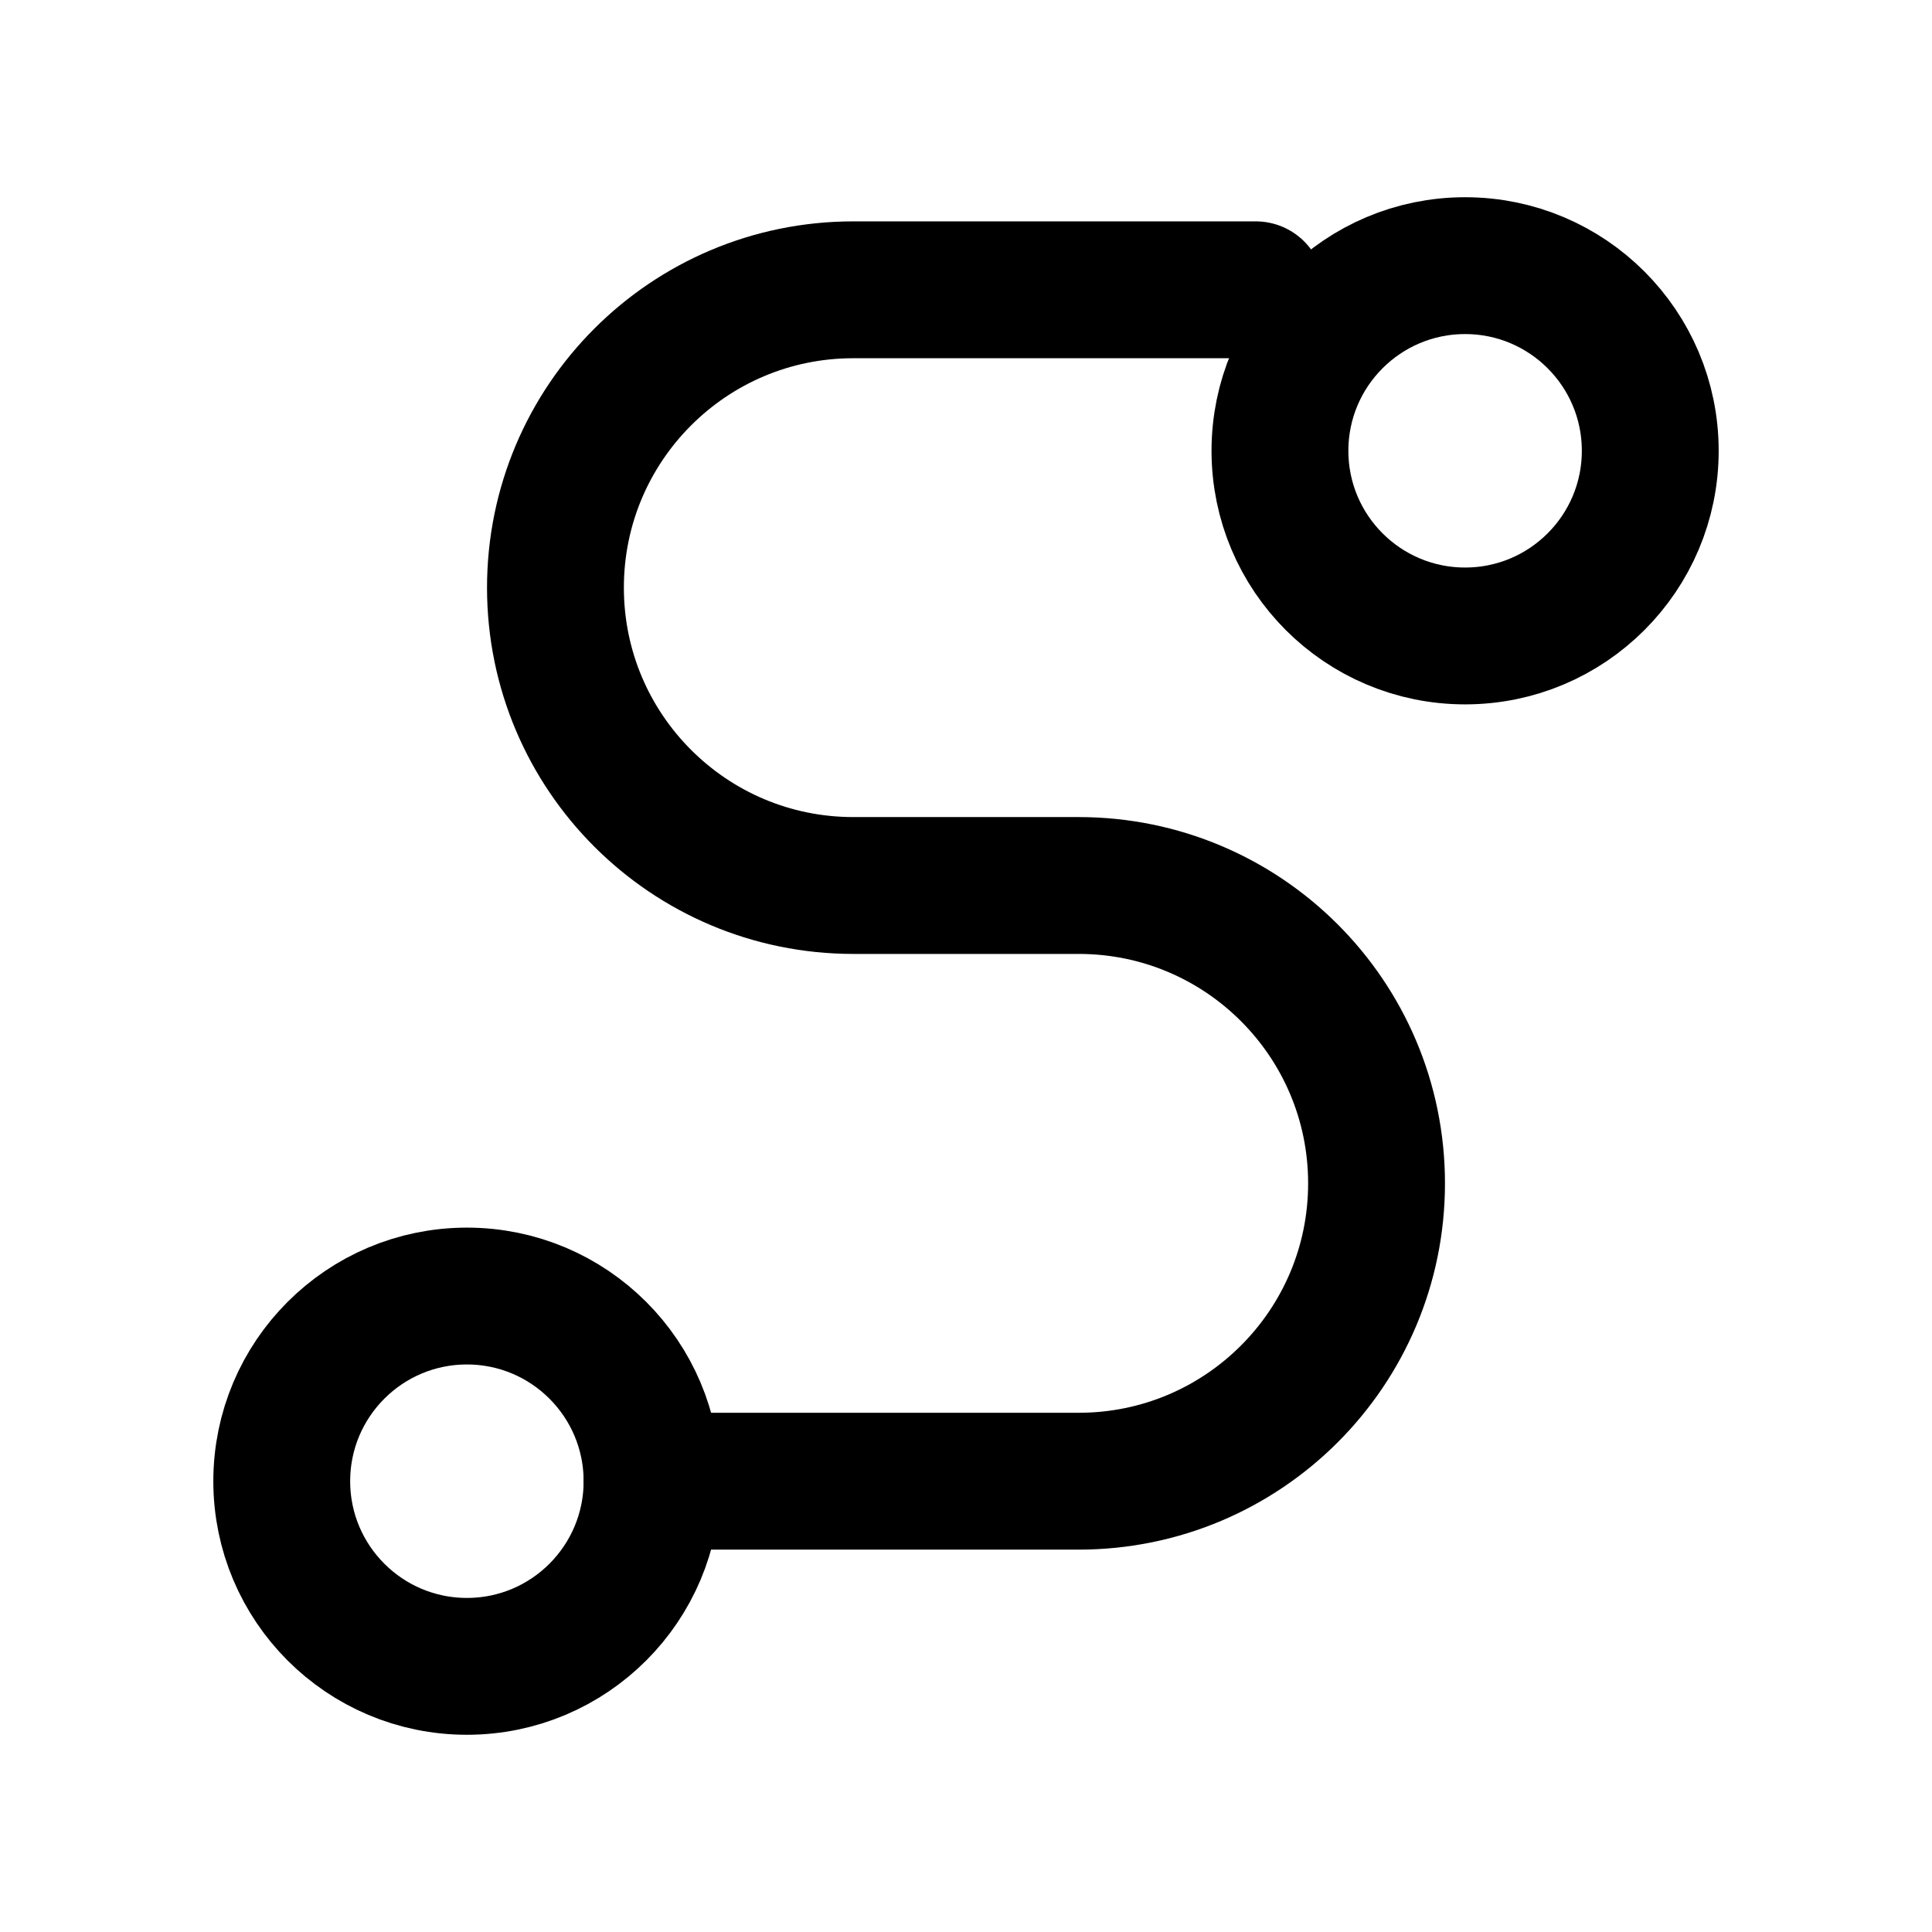
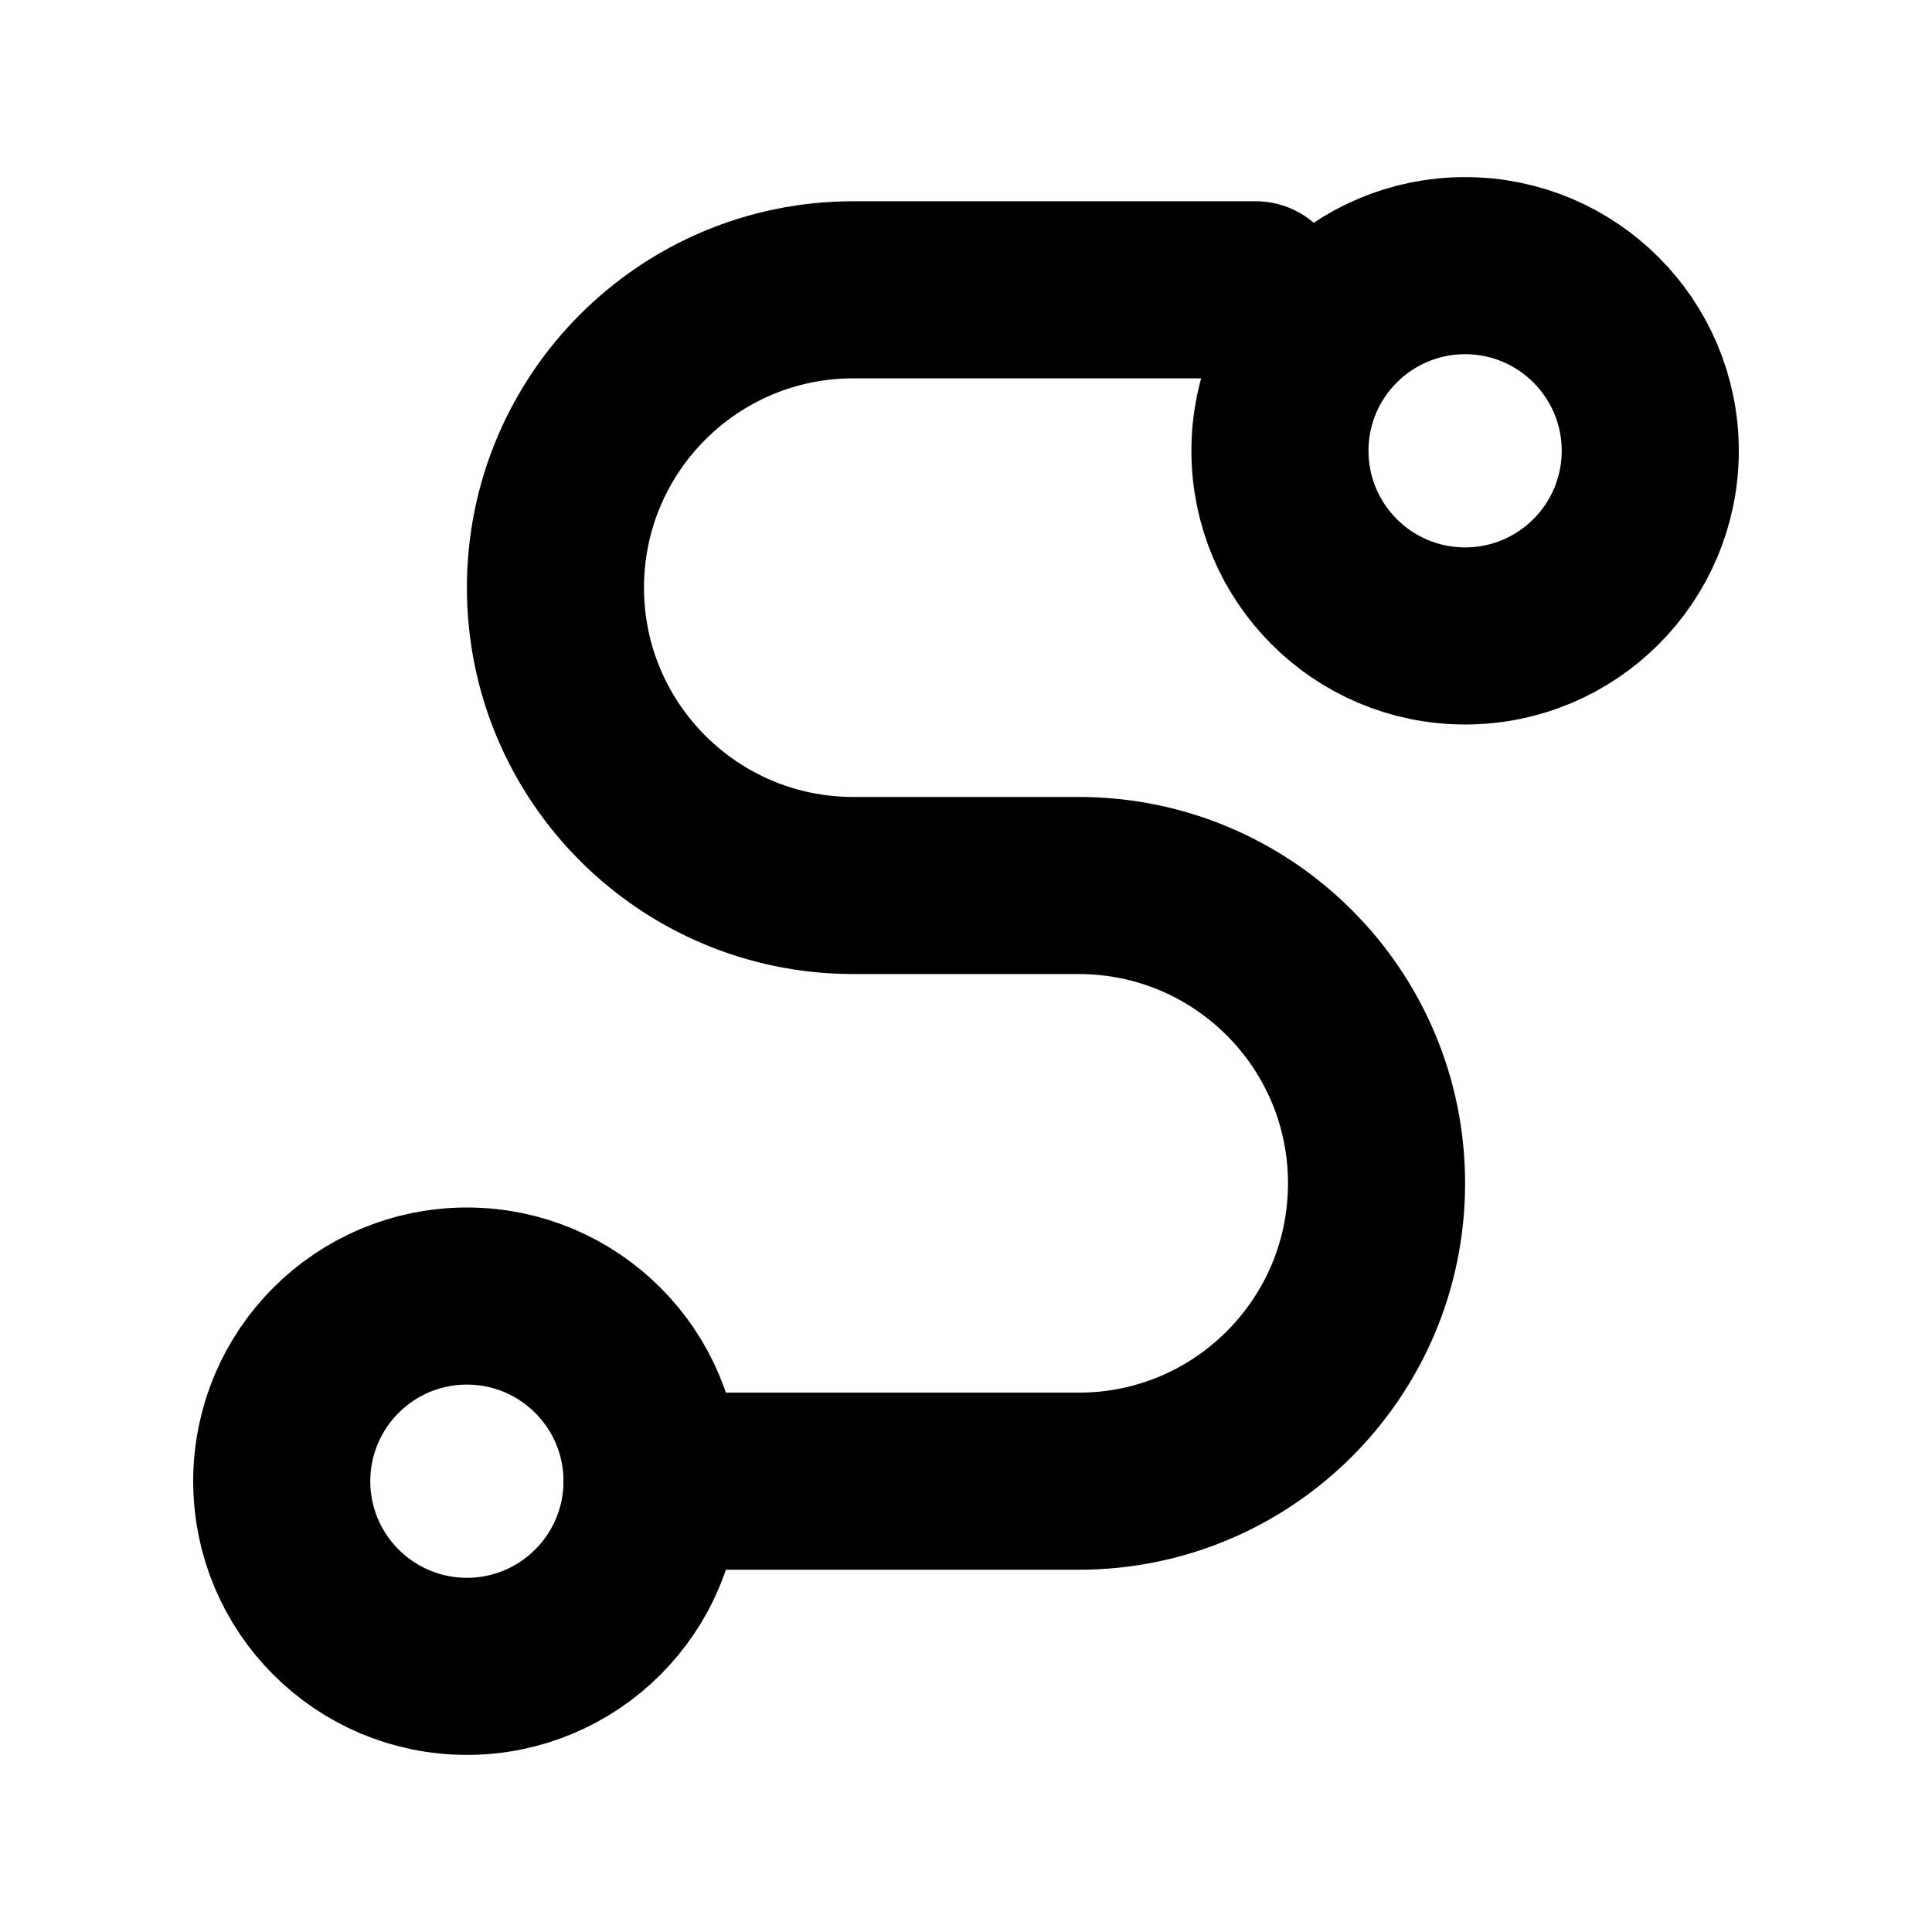
- <svg xmlns="http://www.w3.org/2000/svg" viewBox="0 0 24 24" fill="none" stroke="currentColor" stroke-width="1.7" stroke-linecap="round" stroke-linejoin="round">
+ <svg xmlns="http://www.w3.org/2000/svg" viewBox="0 0 24 24" fill="none" stroke="currentColor" stroke-width="2.2" stroke-linecap="round" stroke-linejoin="round">
  <circle cx="5.8" cy="18.4" r="2.3" />
  <circle cx="18.2" cy="5.6" r="2.3" />
  <path d="M8.1 18.4h5.3a3.7 3.7 0 0 0 0-7.4h-2.8a3.7 3.7 0 0 1 0-7.4h5" />
</svg>
